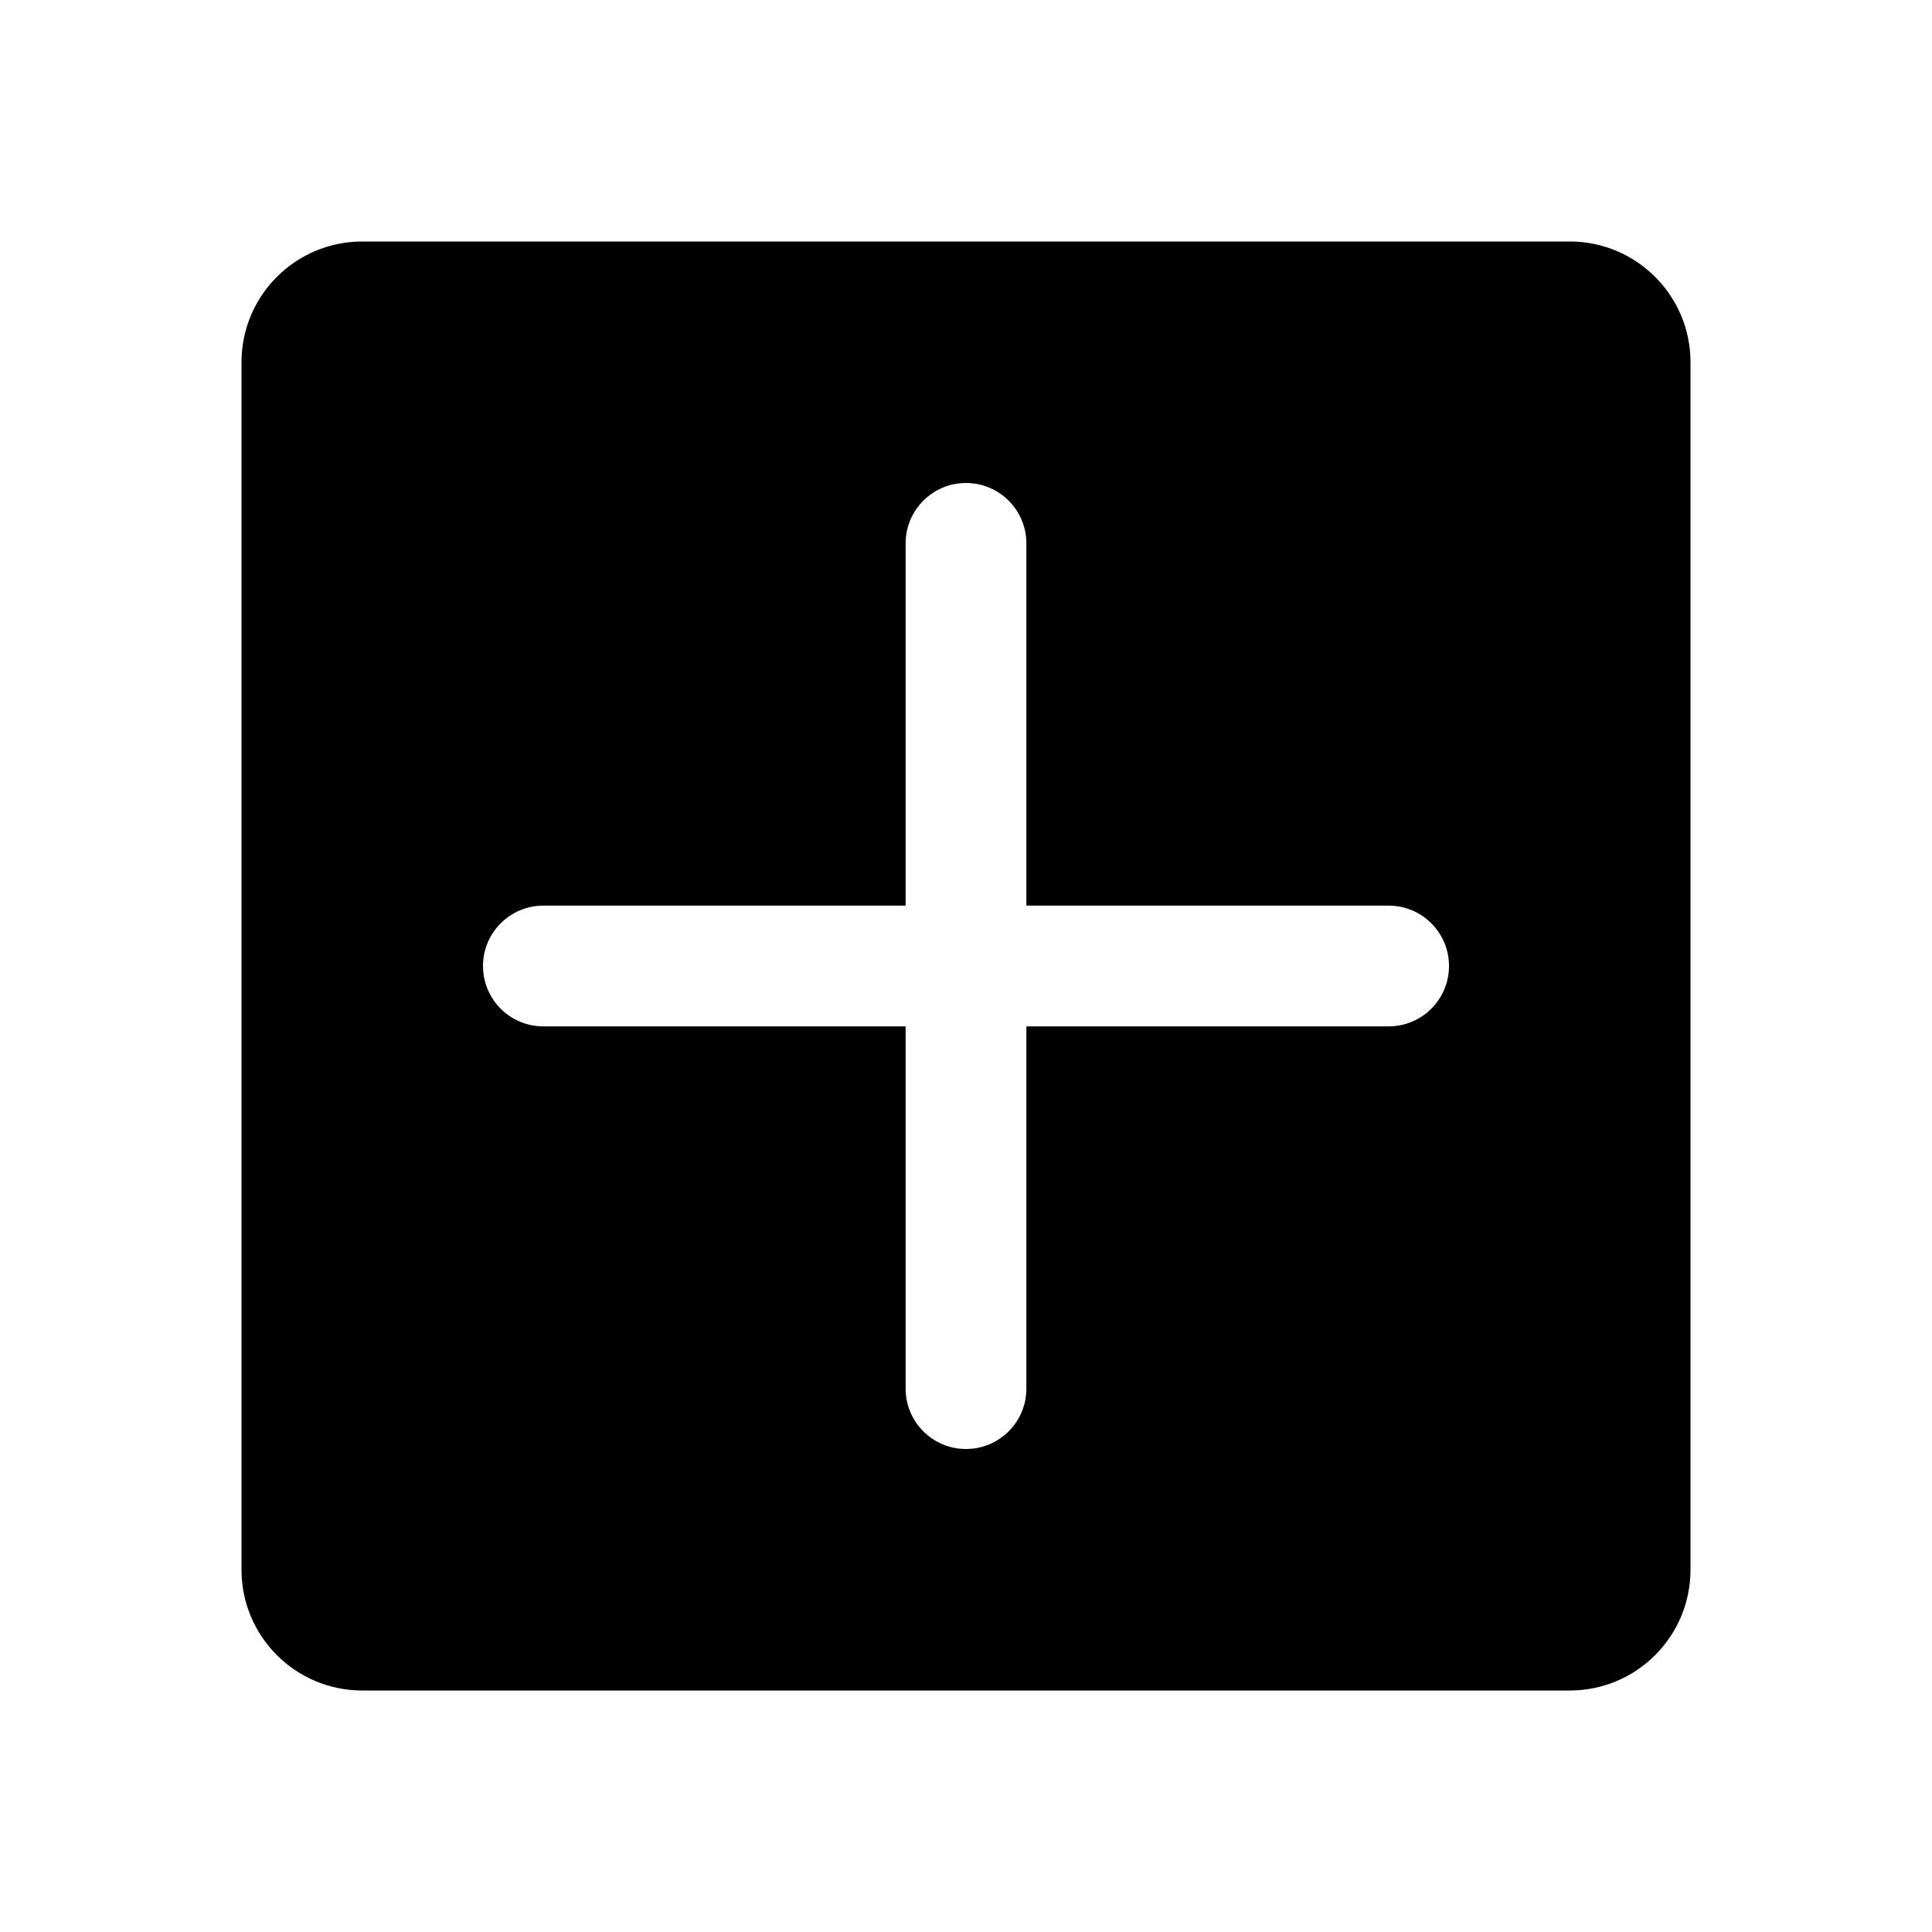
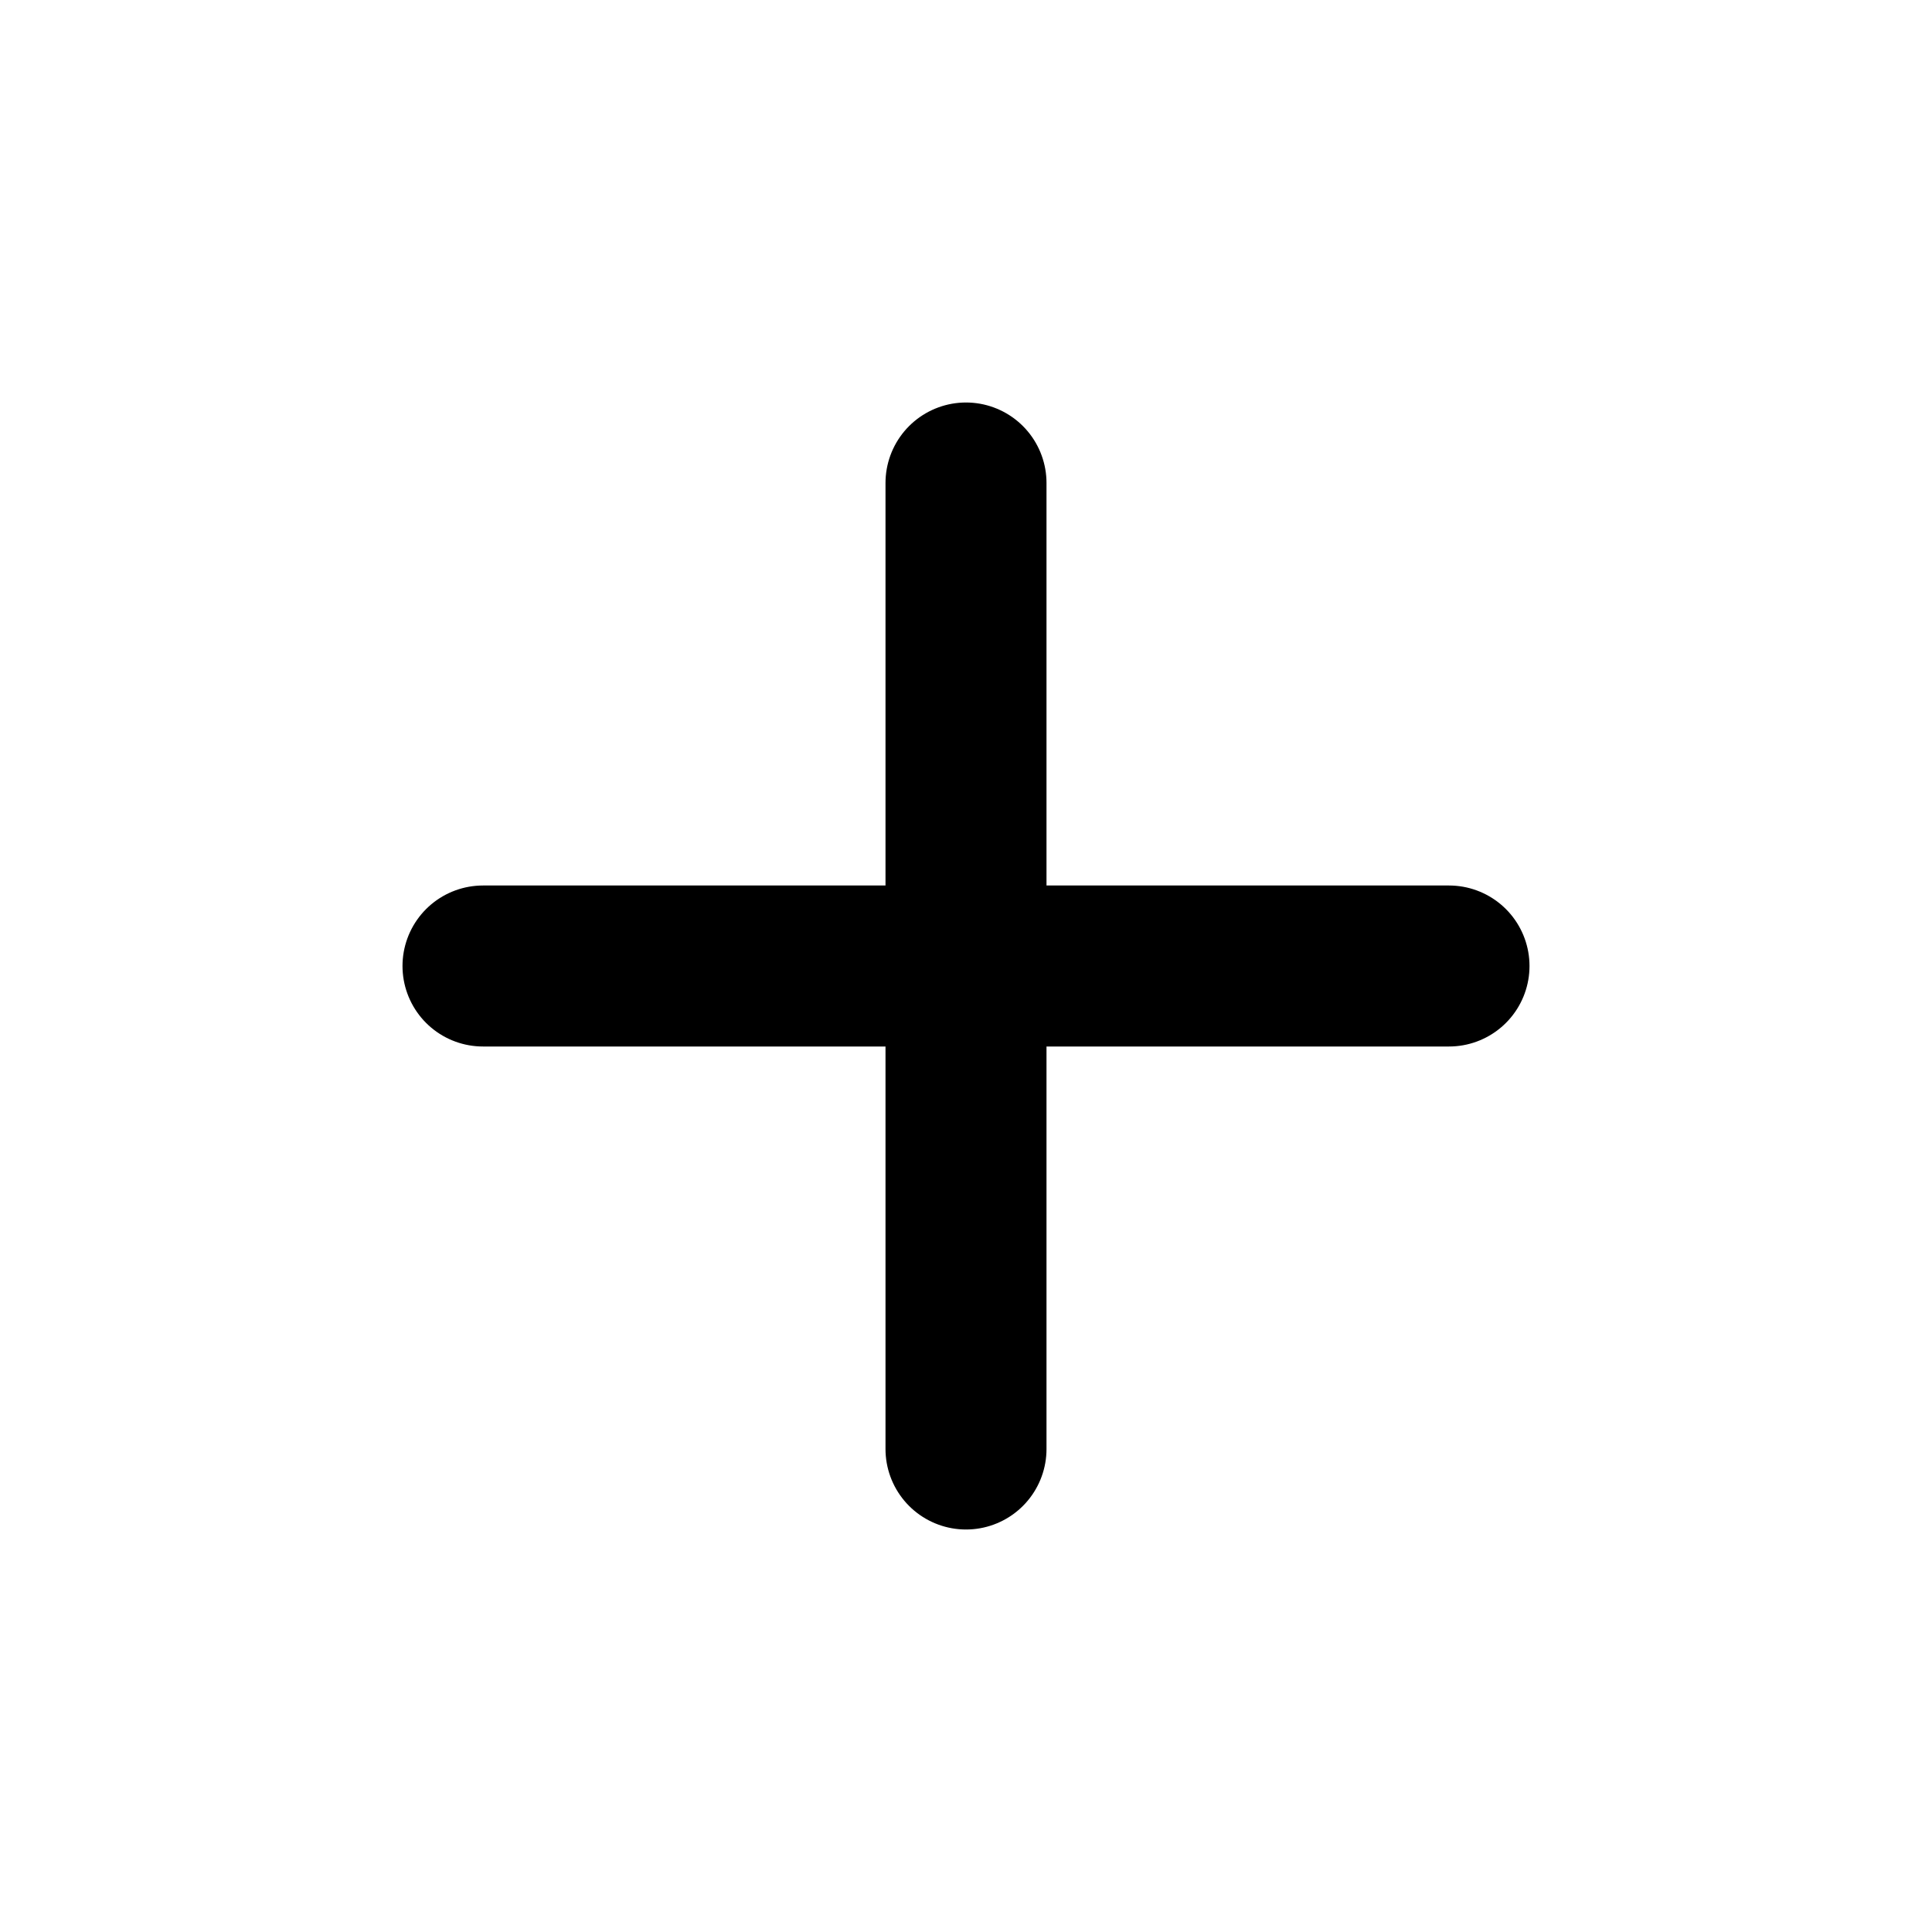
- <svg xmlns="http://www.w3.org/2000/svg" viewBox="0 0 256 256" fill="#000">
-   <path d="M208,32H48A16,16,0,0,0,32,48V208a16,16,0,0,0,16,16H208a16,16,0,0,0,16-16V48A16,16,0,0,0,208,32ZM184,136H136v48a8,8,0,0,1-16,0V136H72a8,8,0,0,1,0-16h48V72a8,8,0,0,1,16,0v48h48a8,8,0,0,1,0,16Z" />
+ <svg xmlns="http://www.w3.org/2000/svg" width="24" height="24" stroke-width="2" viewBox="0 0 24 24" fill="none">
+   <path d="M6 12H12M18 12H12M12 12V6M12 12V18" stroke="currentColor" stroke-linecap="round" stroke-linejoin="round" />
</svg>
